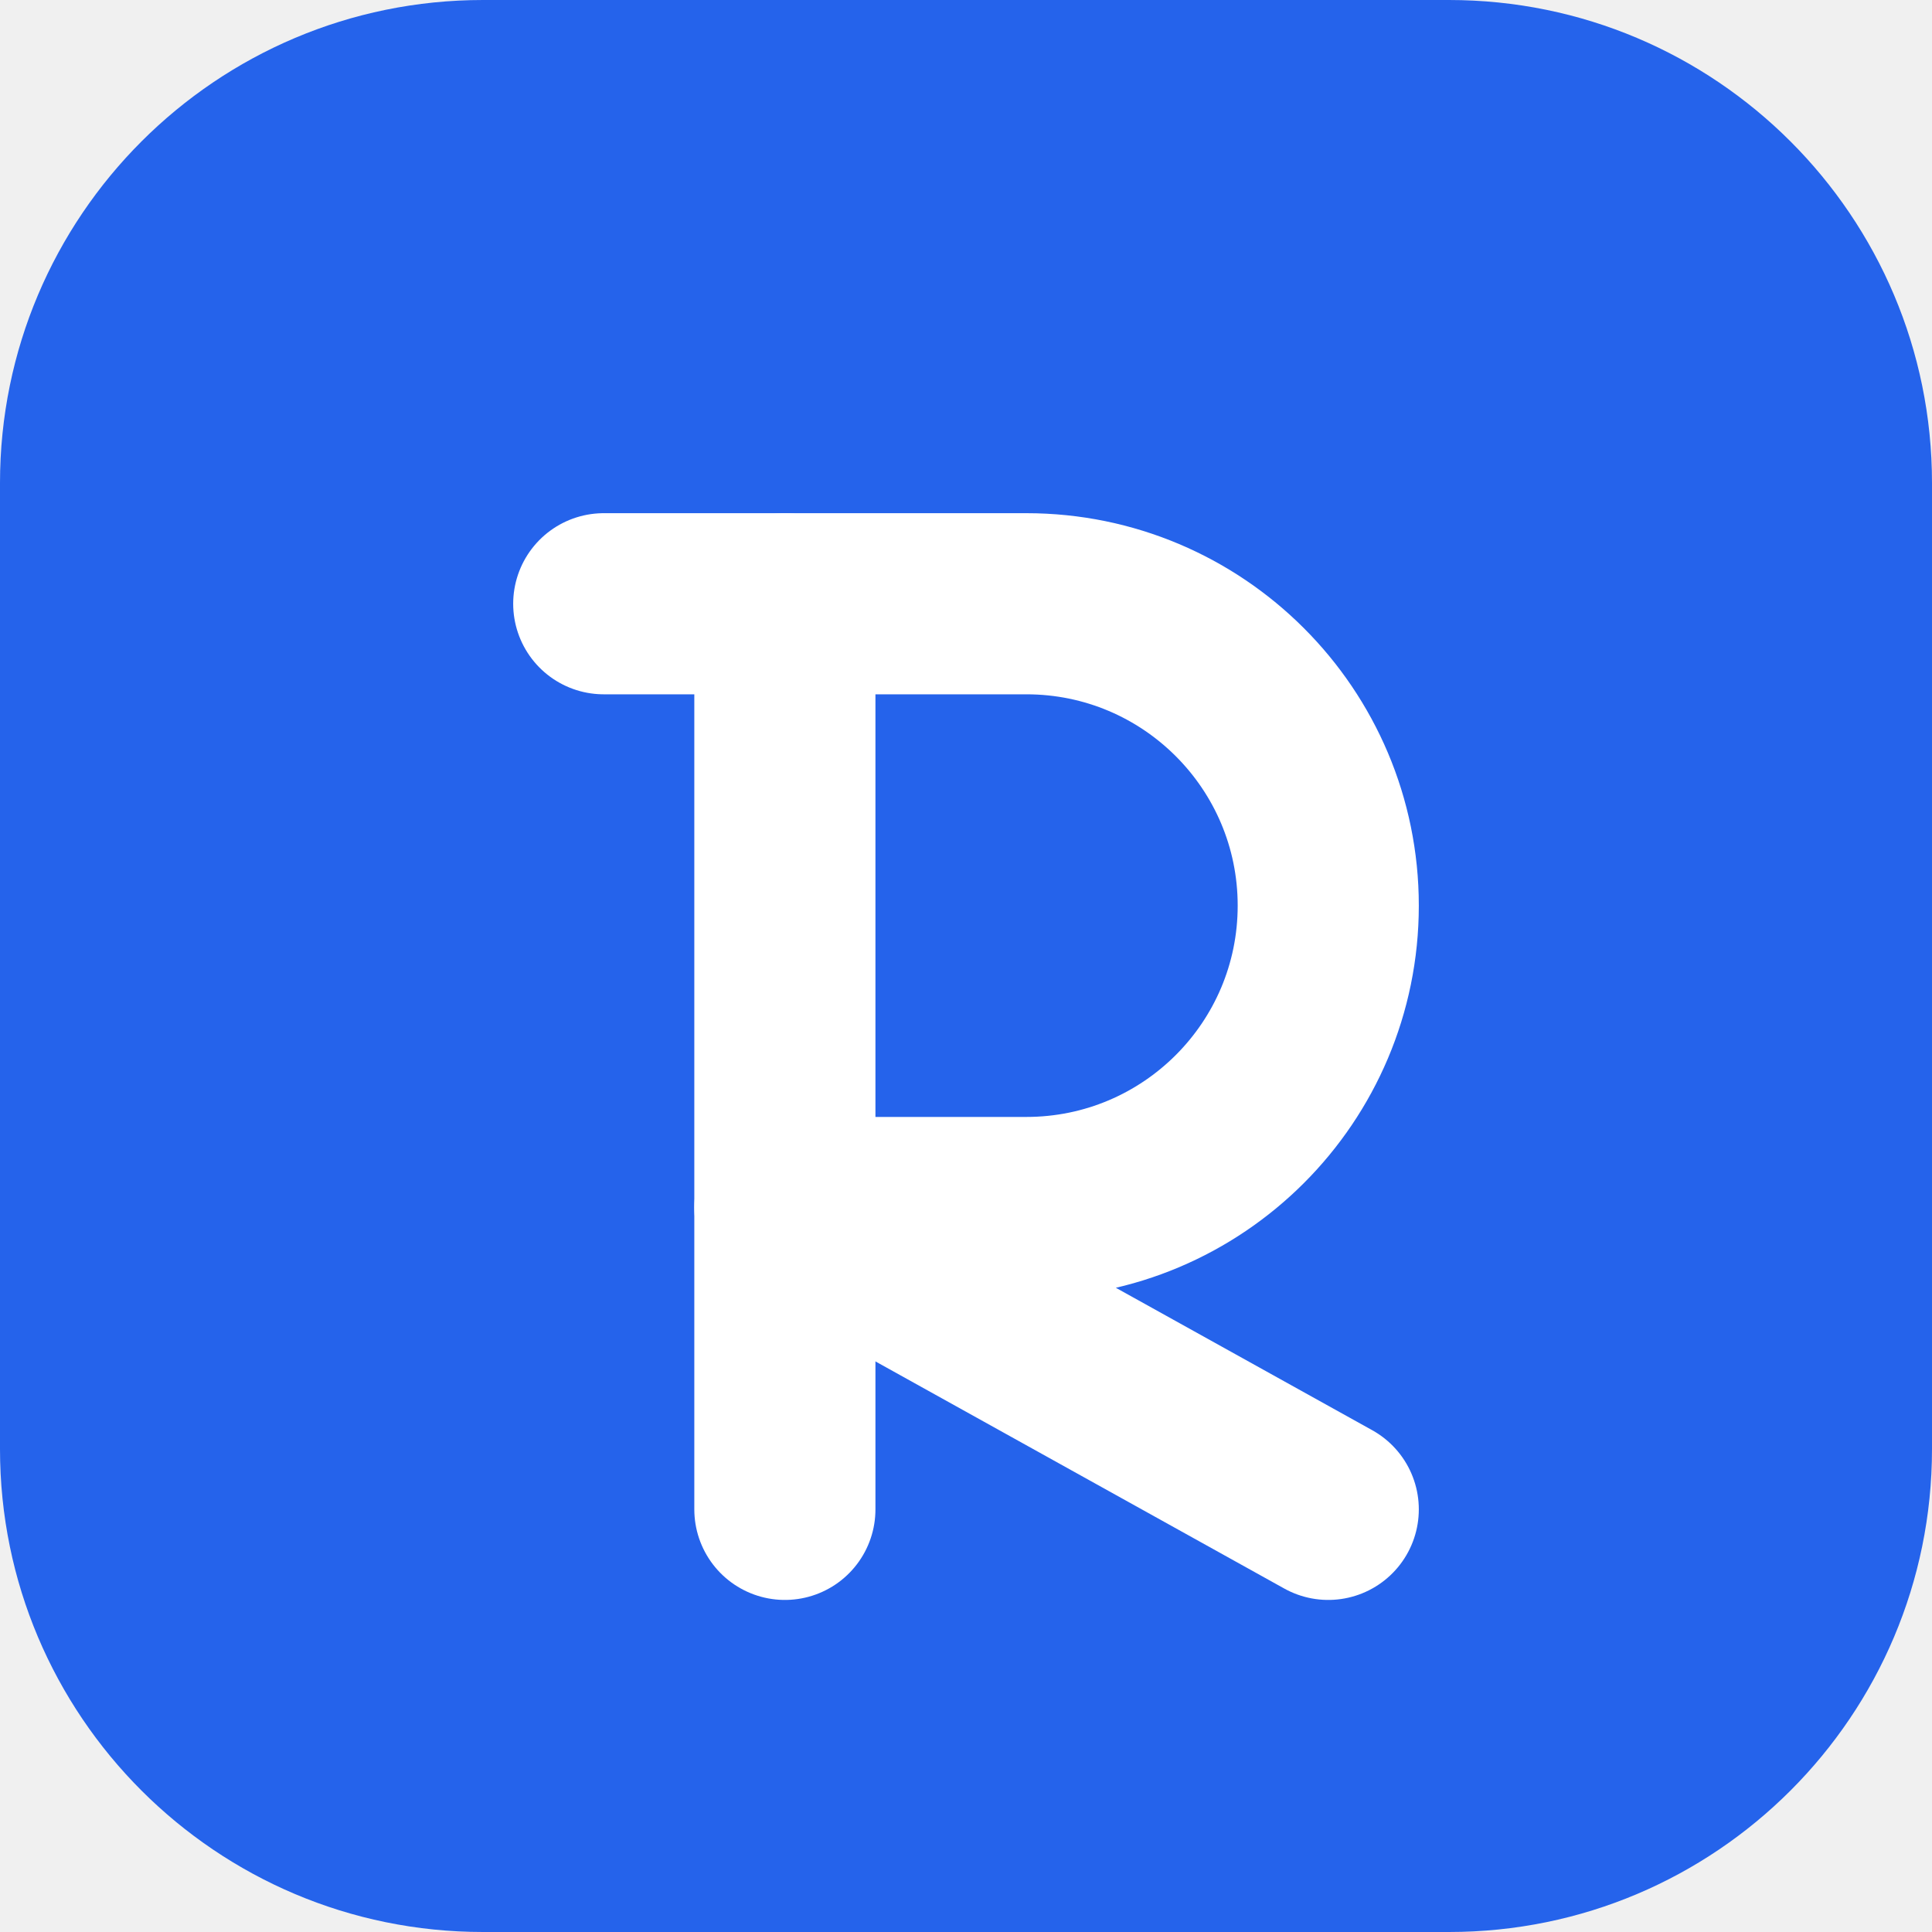
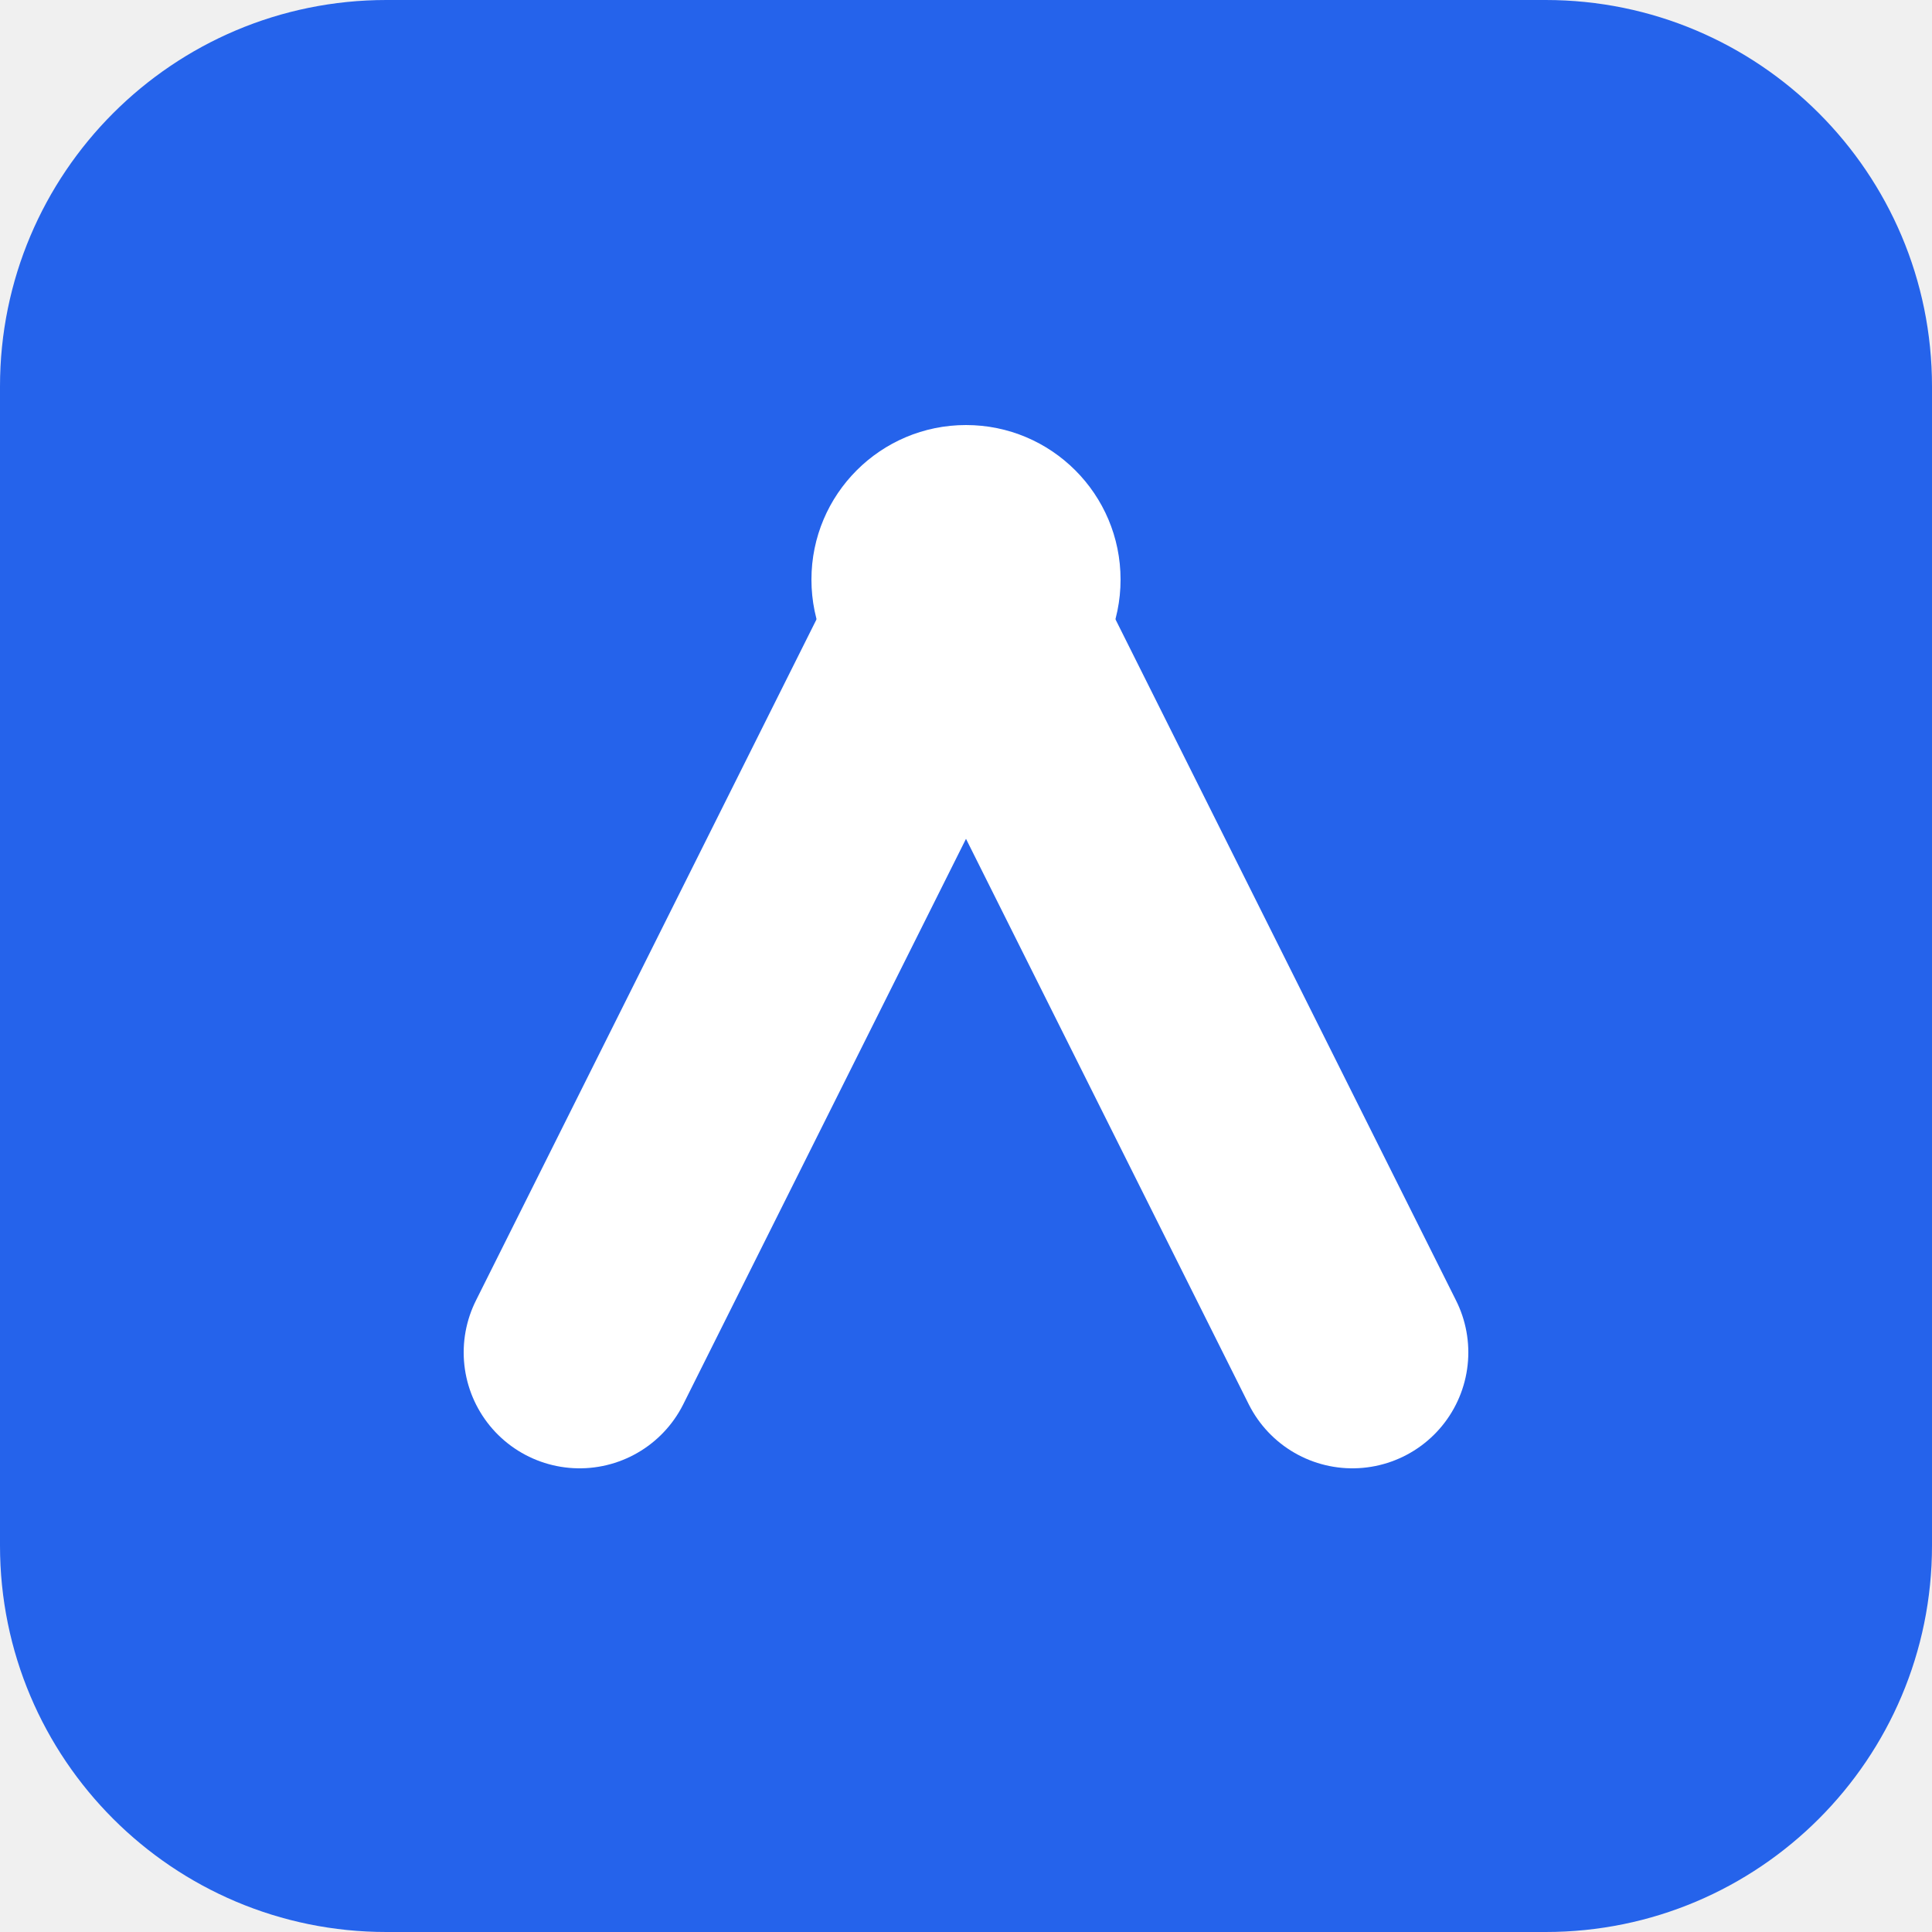
- <svg xmlns="http://www.w3.org/2000/svg" width="32" height="32" viewBox="0 0 32 32" fill="none">
-   <rect width="32" height="32" rx="8" fill="#2563EB" />
-   <path d="M10 10H17C19.761 10 22 12.239 22 15C22 17.761 19.761 20 17 20H13L22 25" stroke="white" stroke-width="3" stroke-linecap="round" stroke-linejoin="round" />
-   <path d="M13 10V25" stroke="white" stroke-width="3" stroke-linecap="round" />
+ <svg xmlns="http://www.w3.org/2000/svg" viewBox="0 0 100 100">
+   <rect width="100" height="100" rx="20" fill="#2563eb" />
+   <path d="M30 70 L50 30 L70 70" fill="none" stroke="white" stroke-width="12" stroke-linecap="round" stroke-linejoin="round" />
+   <circle cx="50" cy="30" r="8" fill="white" />
</svg>
